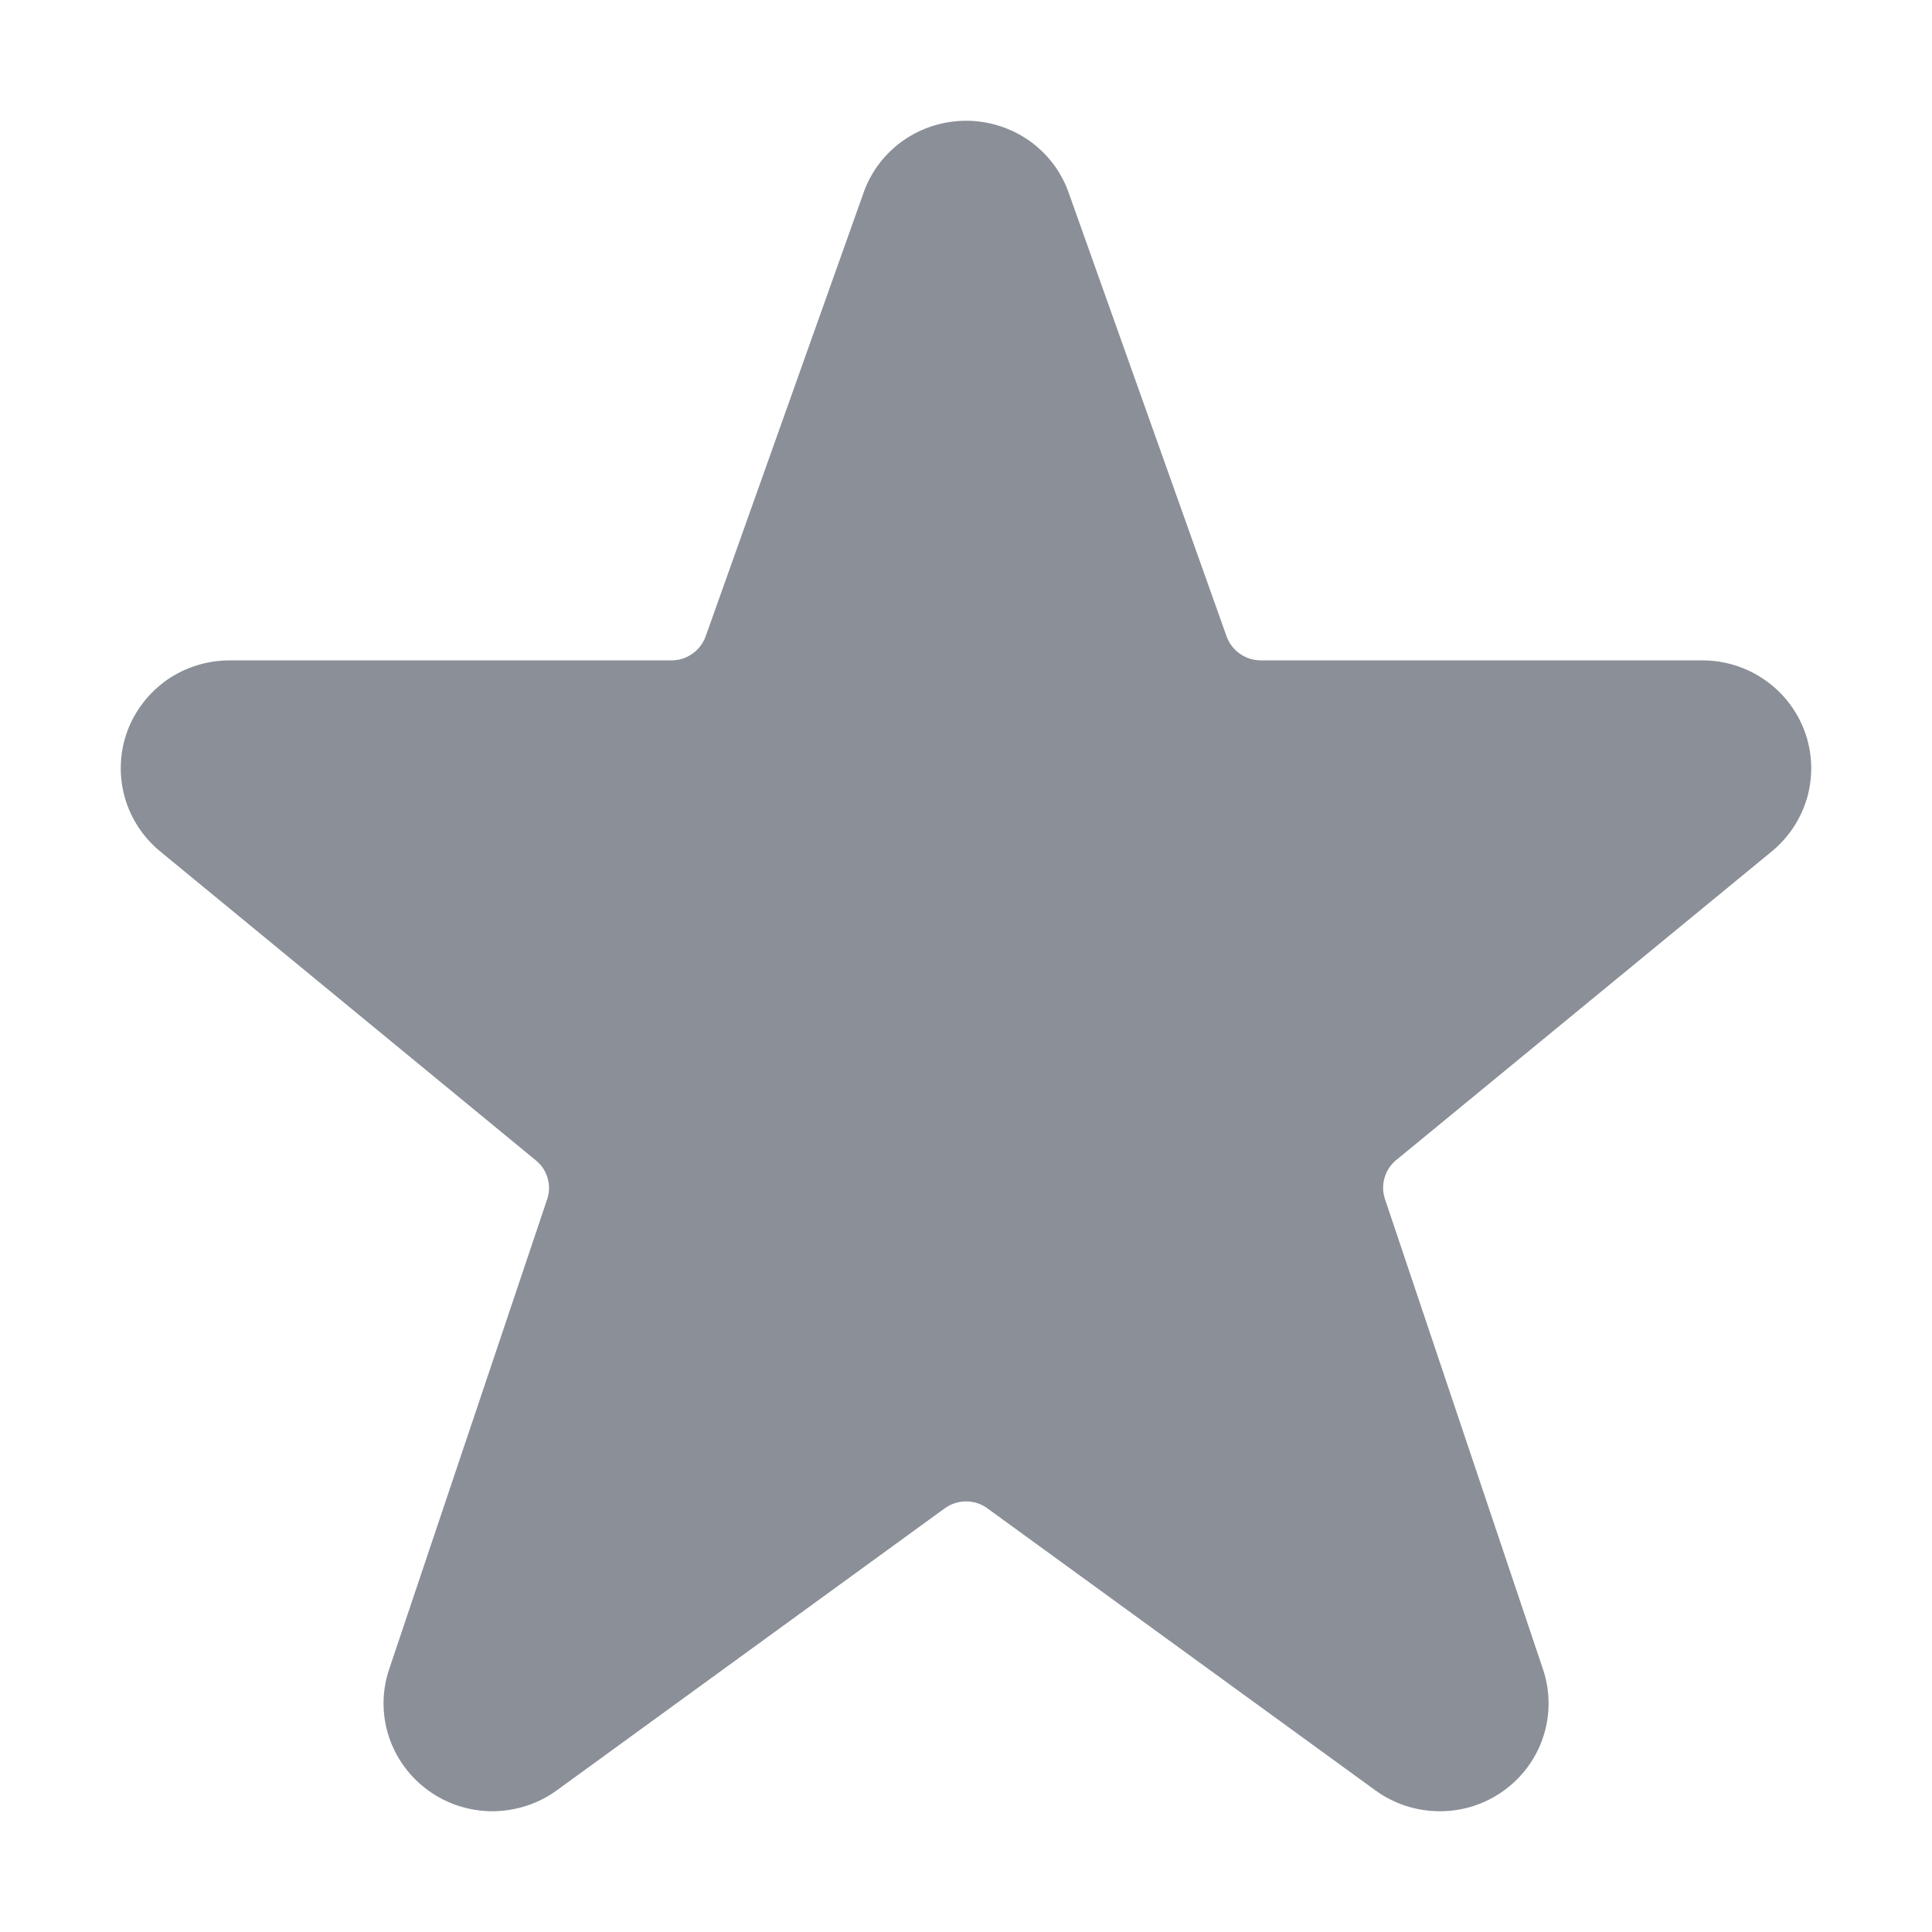
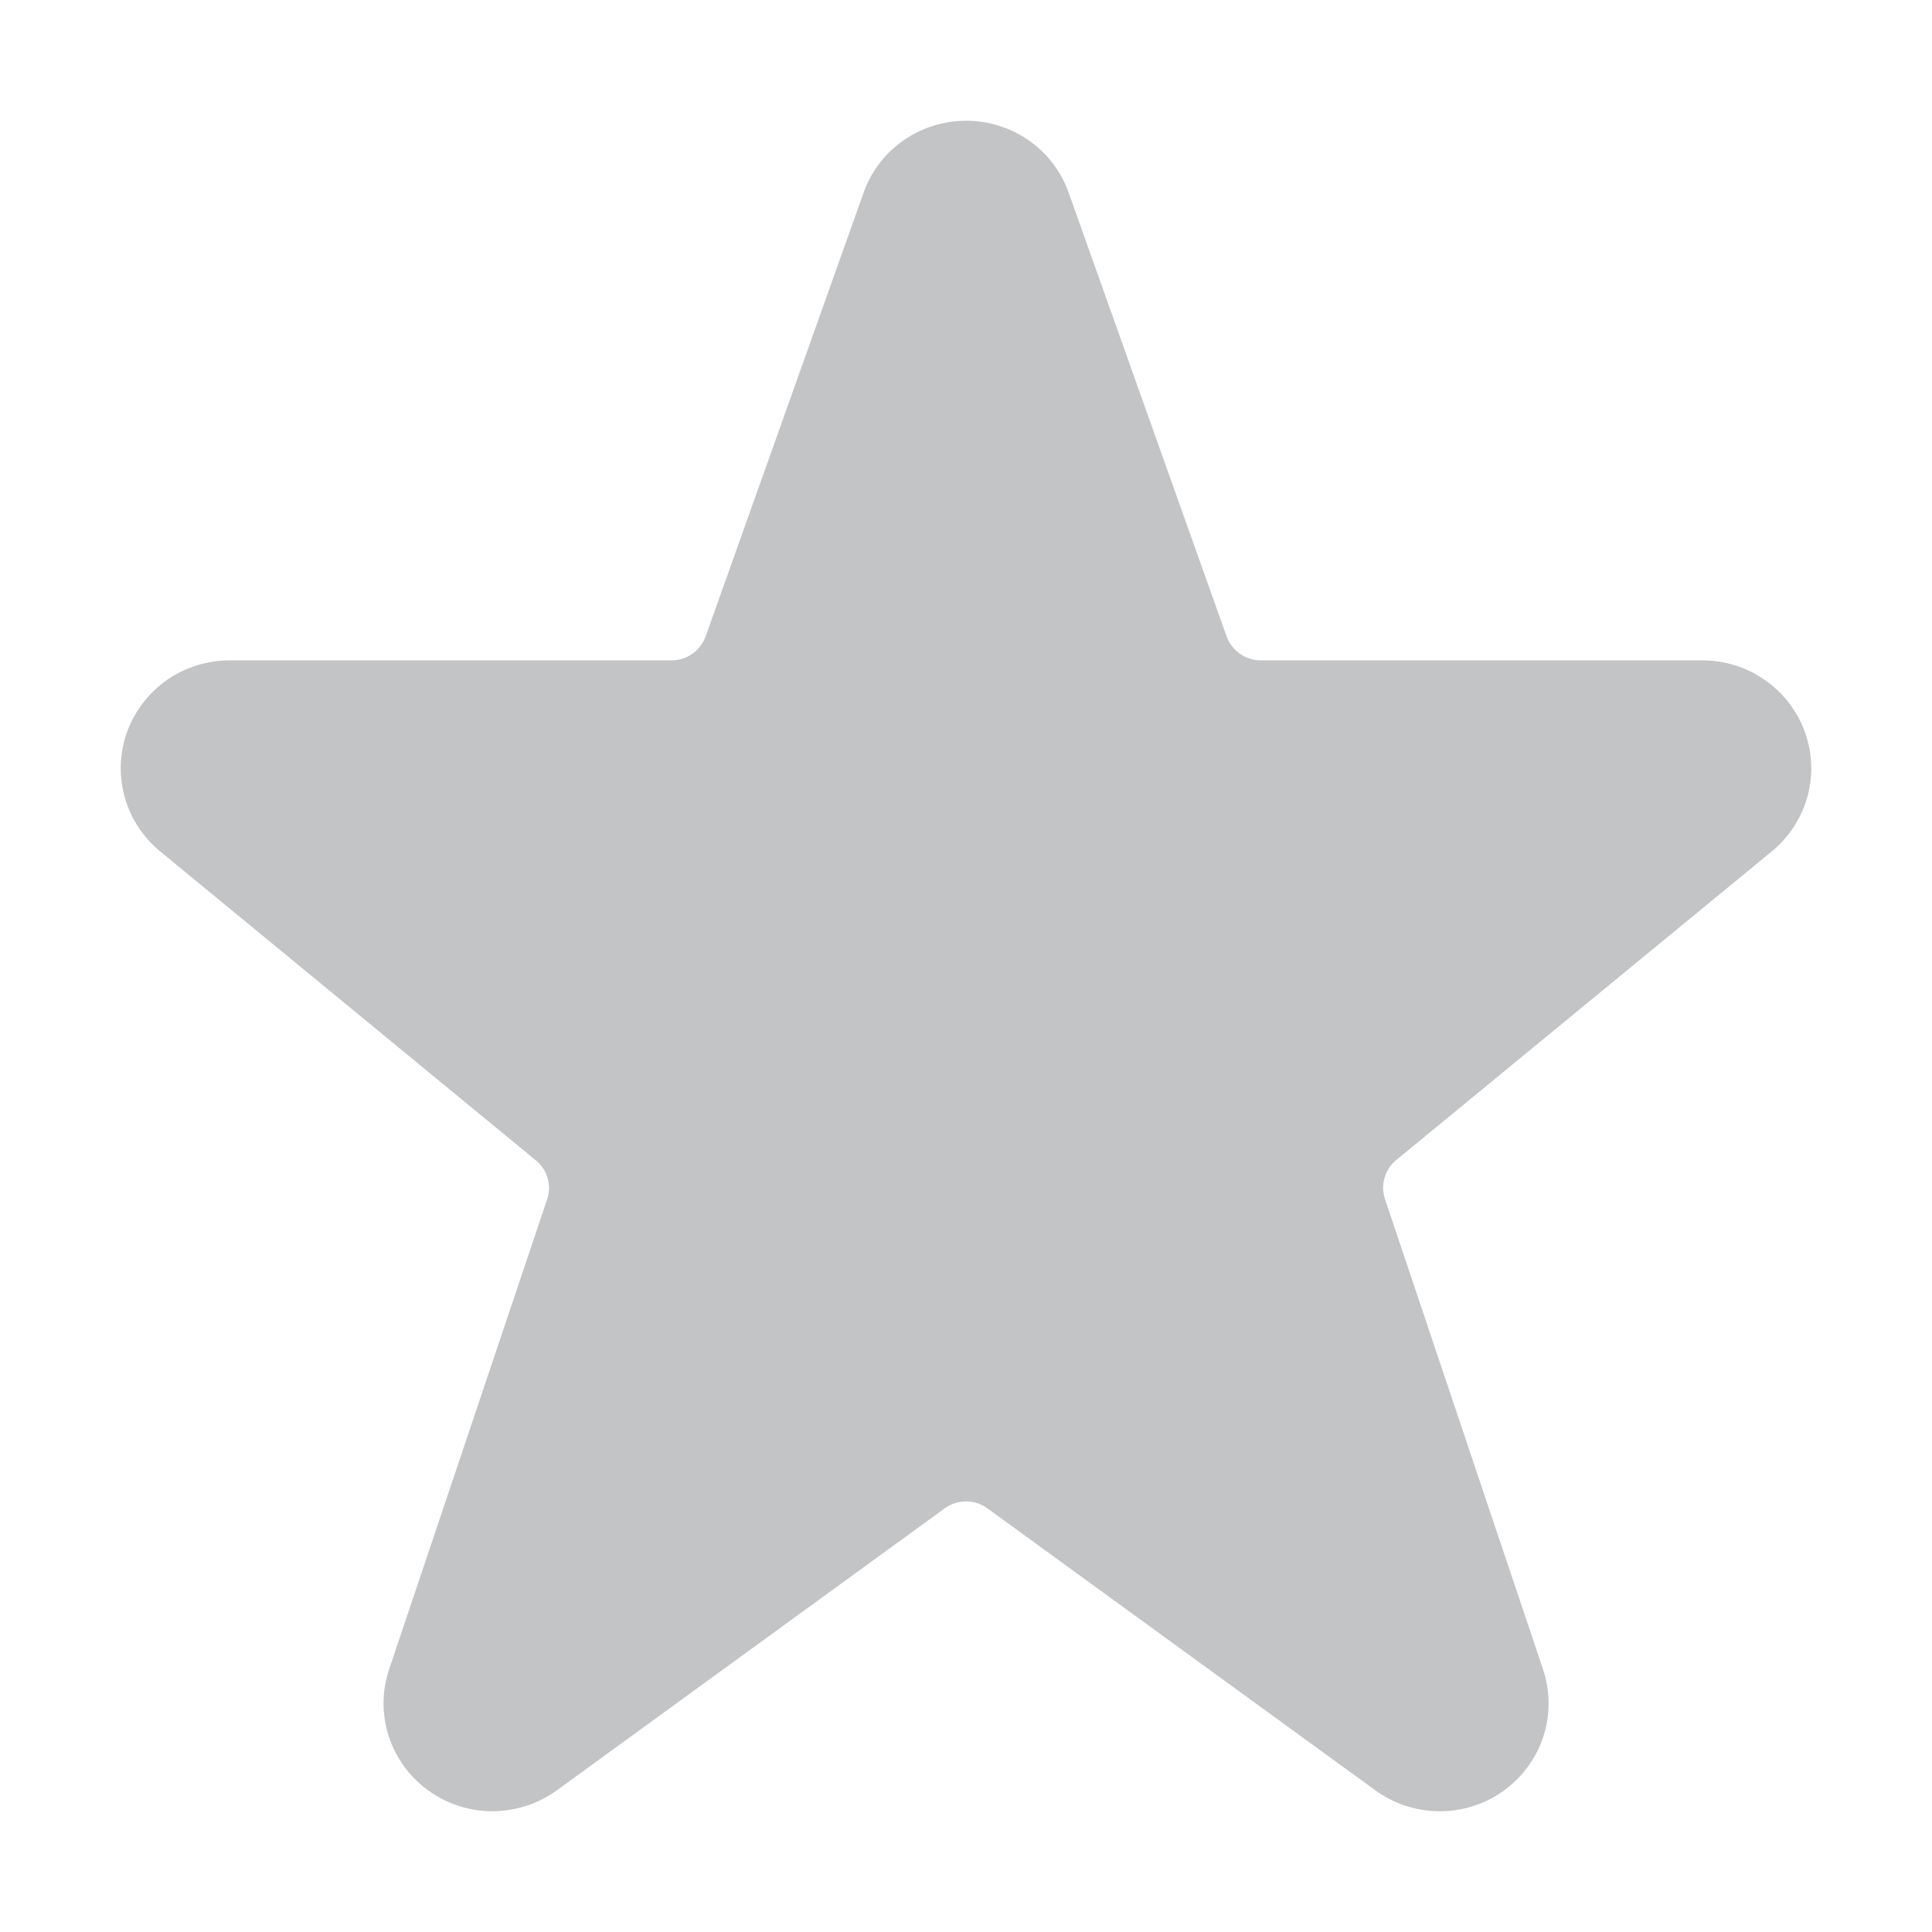
- <svg width="16" height="16" viewBox="0 0 16 16" fill="#8A8F98" class="sc-exqIPC bLrUyz">
+ <svg width="16" height="16" viewBox="0 0 16 16" fill="#c3c4c6" class="sc-evZas jTKEnn">
  <path fill-rule="evenodd" clip-rule="evenodd" d="M14.944 6.053C14.88 5.882 14.765 5.734 14.614 5.63C14.463 5.525 14.283 5.469 14.099 5.469H10.442C10.38 5.469 10.319 5.45 10.268 5.414C10.217 5.378 10.179 5.328 10.158 5.27L8.845 1.581C8.781 1.41 8.666 1.263 8.515 1.159C8.364 1.056 8.185 1 8.001 1C7.817 1 7.638 1.056 7.487 1.159C7.336 1.263 7.221 1.41 7.157 1.581L7.154 1.59L5.844 5.27C5.823 5.328 5.785 5.378 5.734 5.414C5.683 5.45 5.623 5.469 5.561 5.469H1.902C1.717 5.469 1.536 5.525 1.384 5.63C1.233 5.736 1.117 5.885 1.054 6.057C0.991 6.23 0.983 6.417 1.031 6.595C1.079 6.772 1.181 6.93 1.323 7.048L4.438 9.61C4.485 9.648 4.519 9.699 4.535 9.757C4.552 9.815 4.551 9.876 4.531 9.933L3.223 13.823C3.162 14.003 3.161 14.198 3.219 14.378C3.278 14.559 3.392 14.716 3.547 14.828C3.701 14.94 3.888 15 4.079 15C4.27 14.999 4.457 14.939 4.611 14.827L7.823 12.492C7.875 12.454 7.937 12.434 8.001 12.434C8.064 12.434 8.127 12.454 8.178 12.492L11.389 14.826C11.543 14.939 11.73 14.999 11.921 15C12.113 15.001 12.299 14.941 12.454 14.829C12.609 14.717 12.724 14.559 12.782 14.379C12.84 14.198 12.839 14.004 12.778 13.823L11.47 9.931C11.451 9.874 11.449 9.812 11.466 9.755C11.482 9.697 11.516 9.645 11.563 9.607L14.684 7.042C14.824 6.923 14.924 6.765 14.971 6.588C15.017 6.411 15.008 6.224 14.944 6.053Z" />
</svg>
